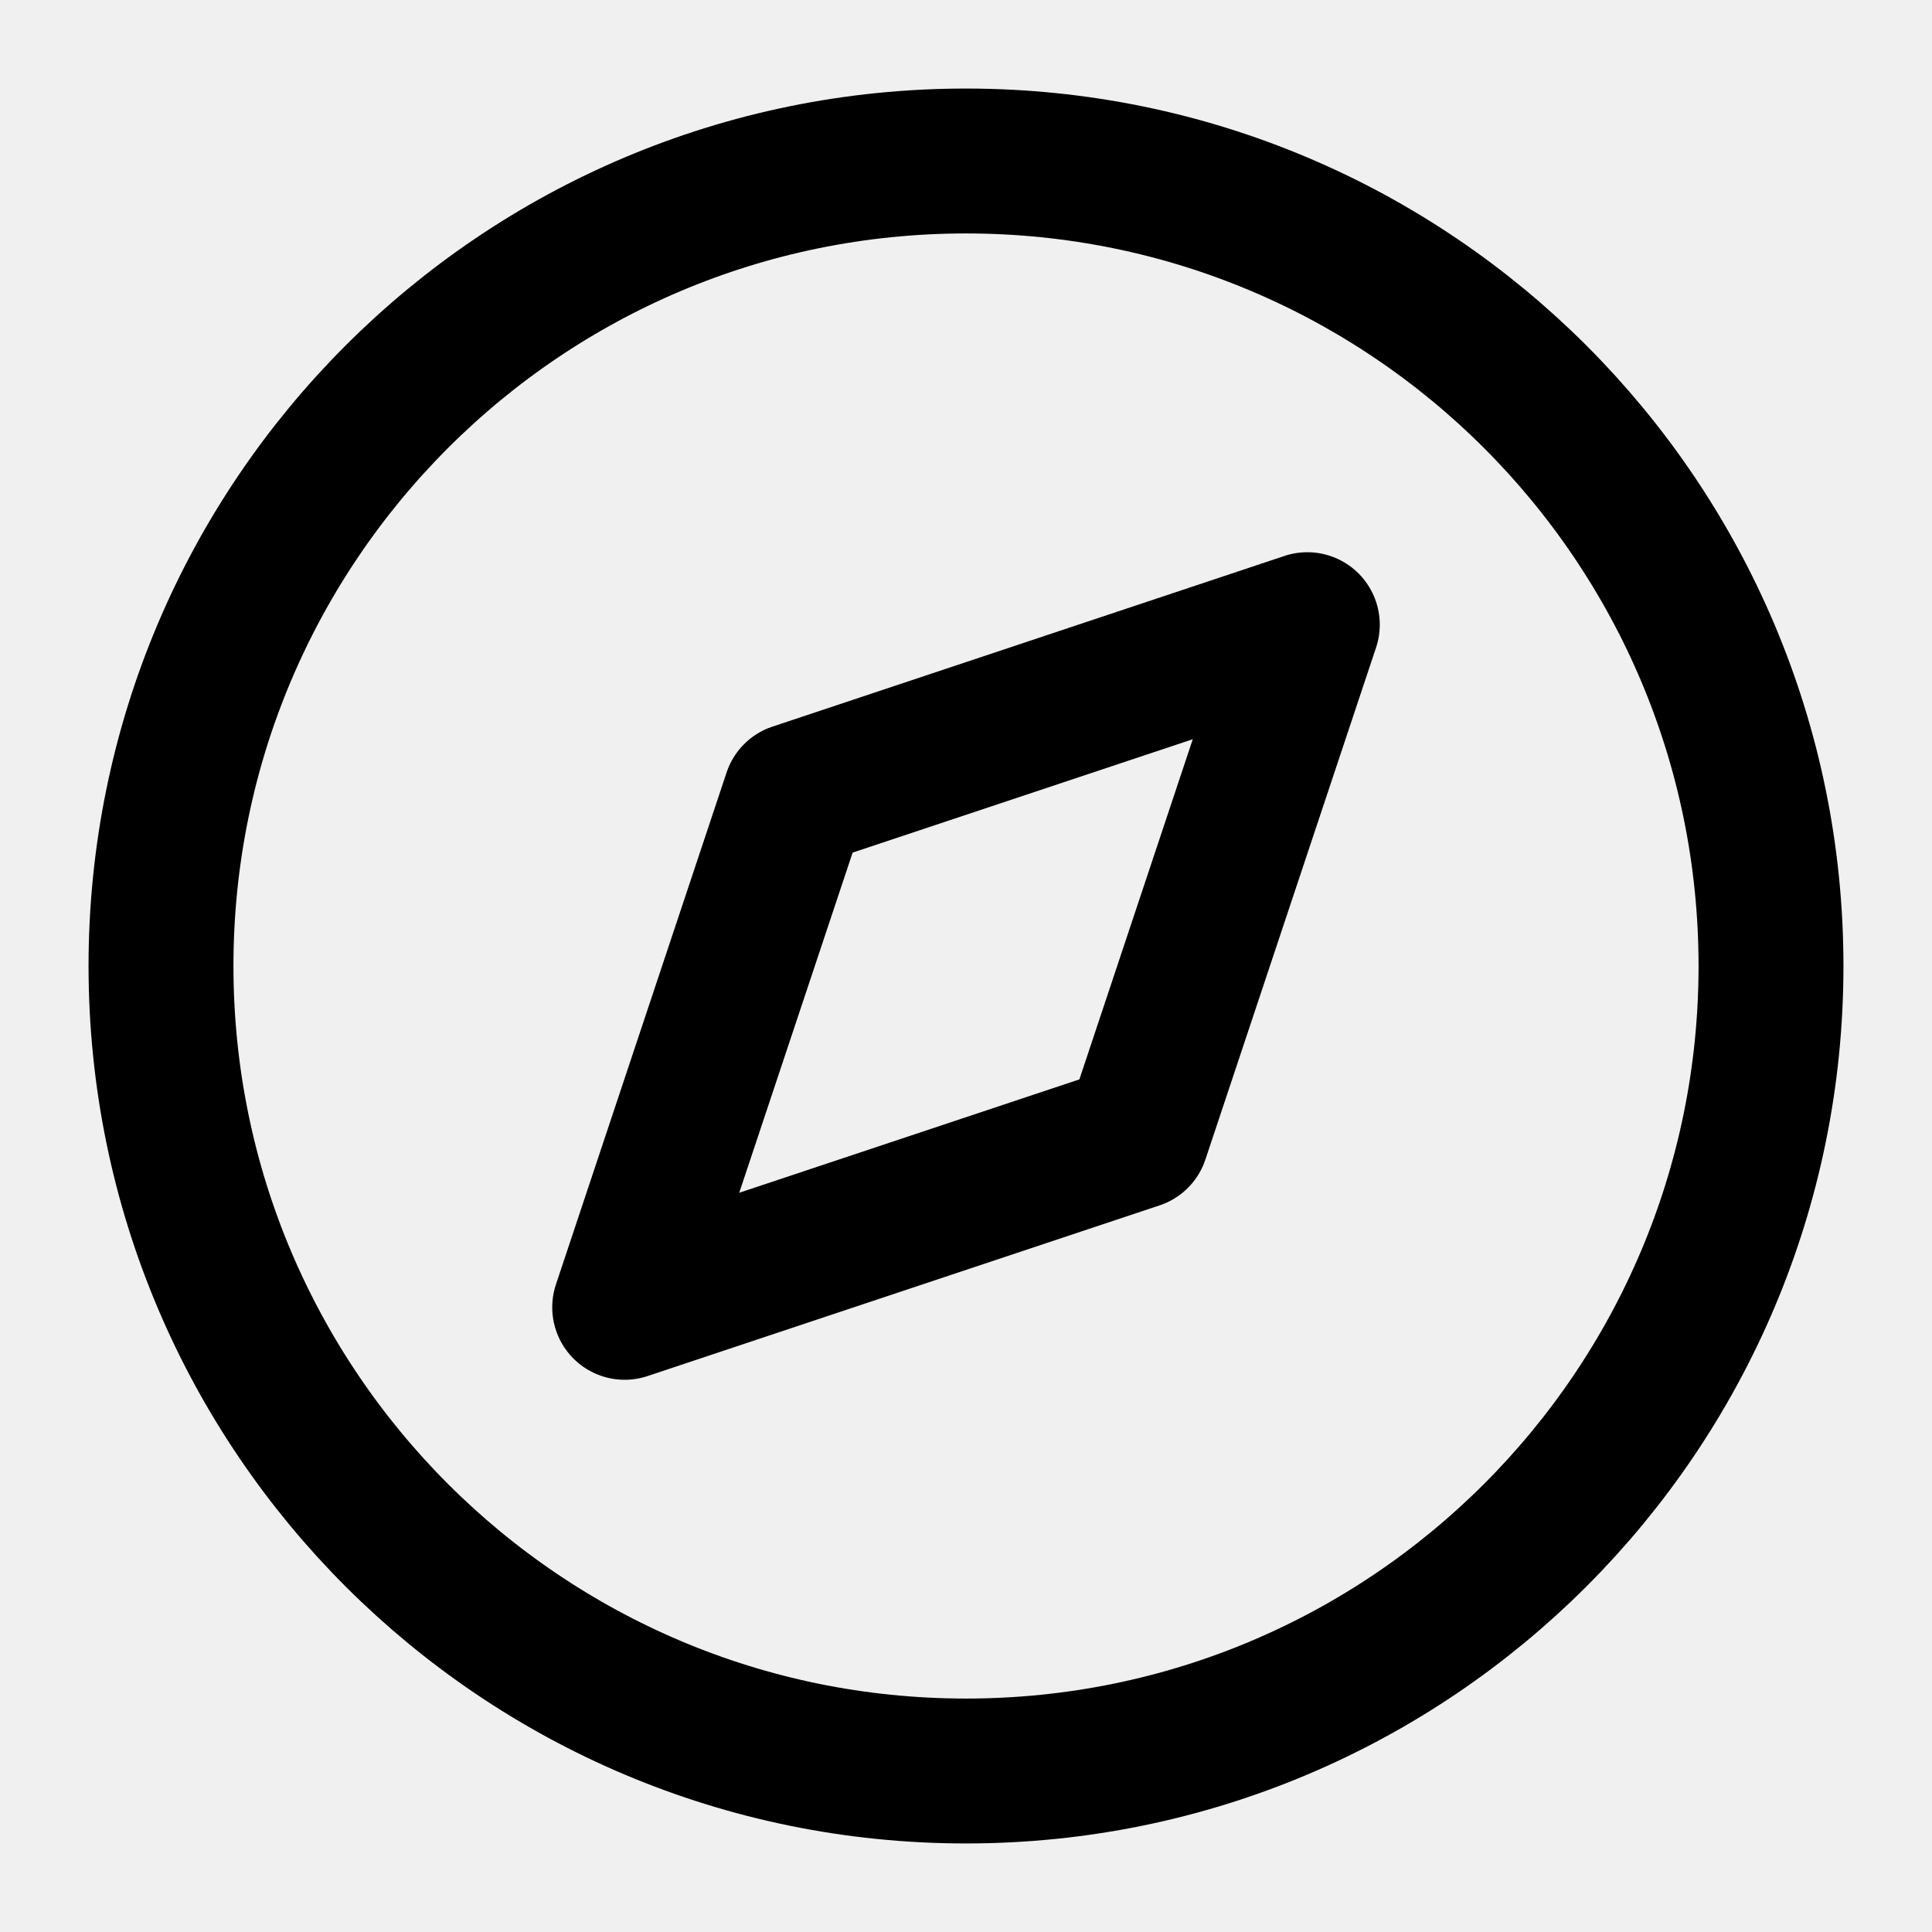
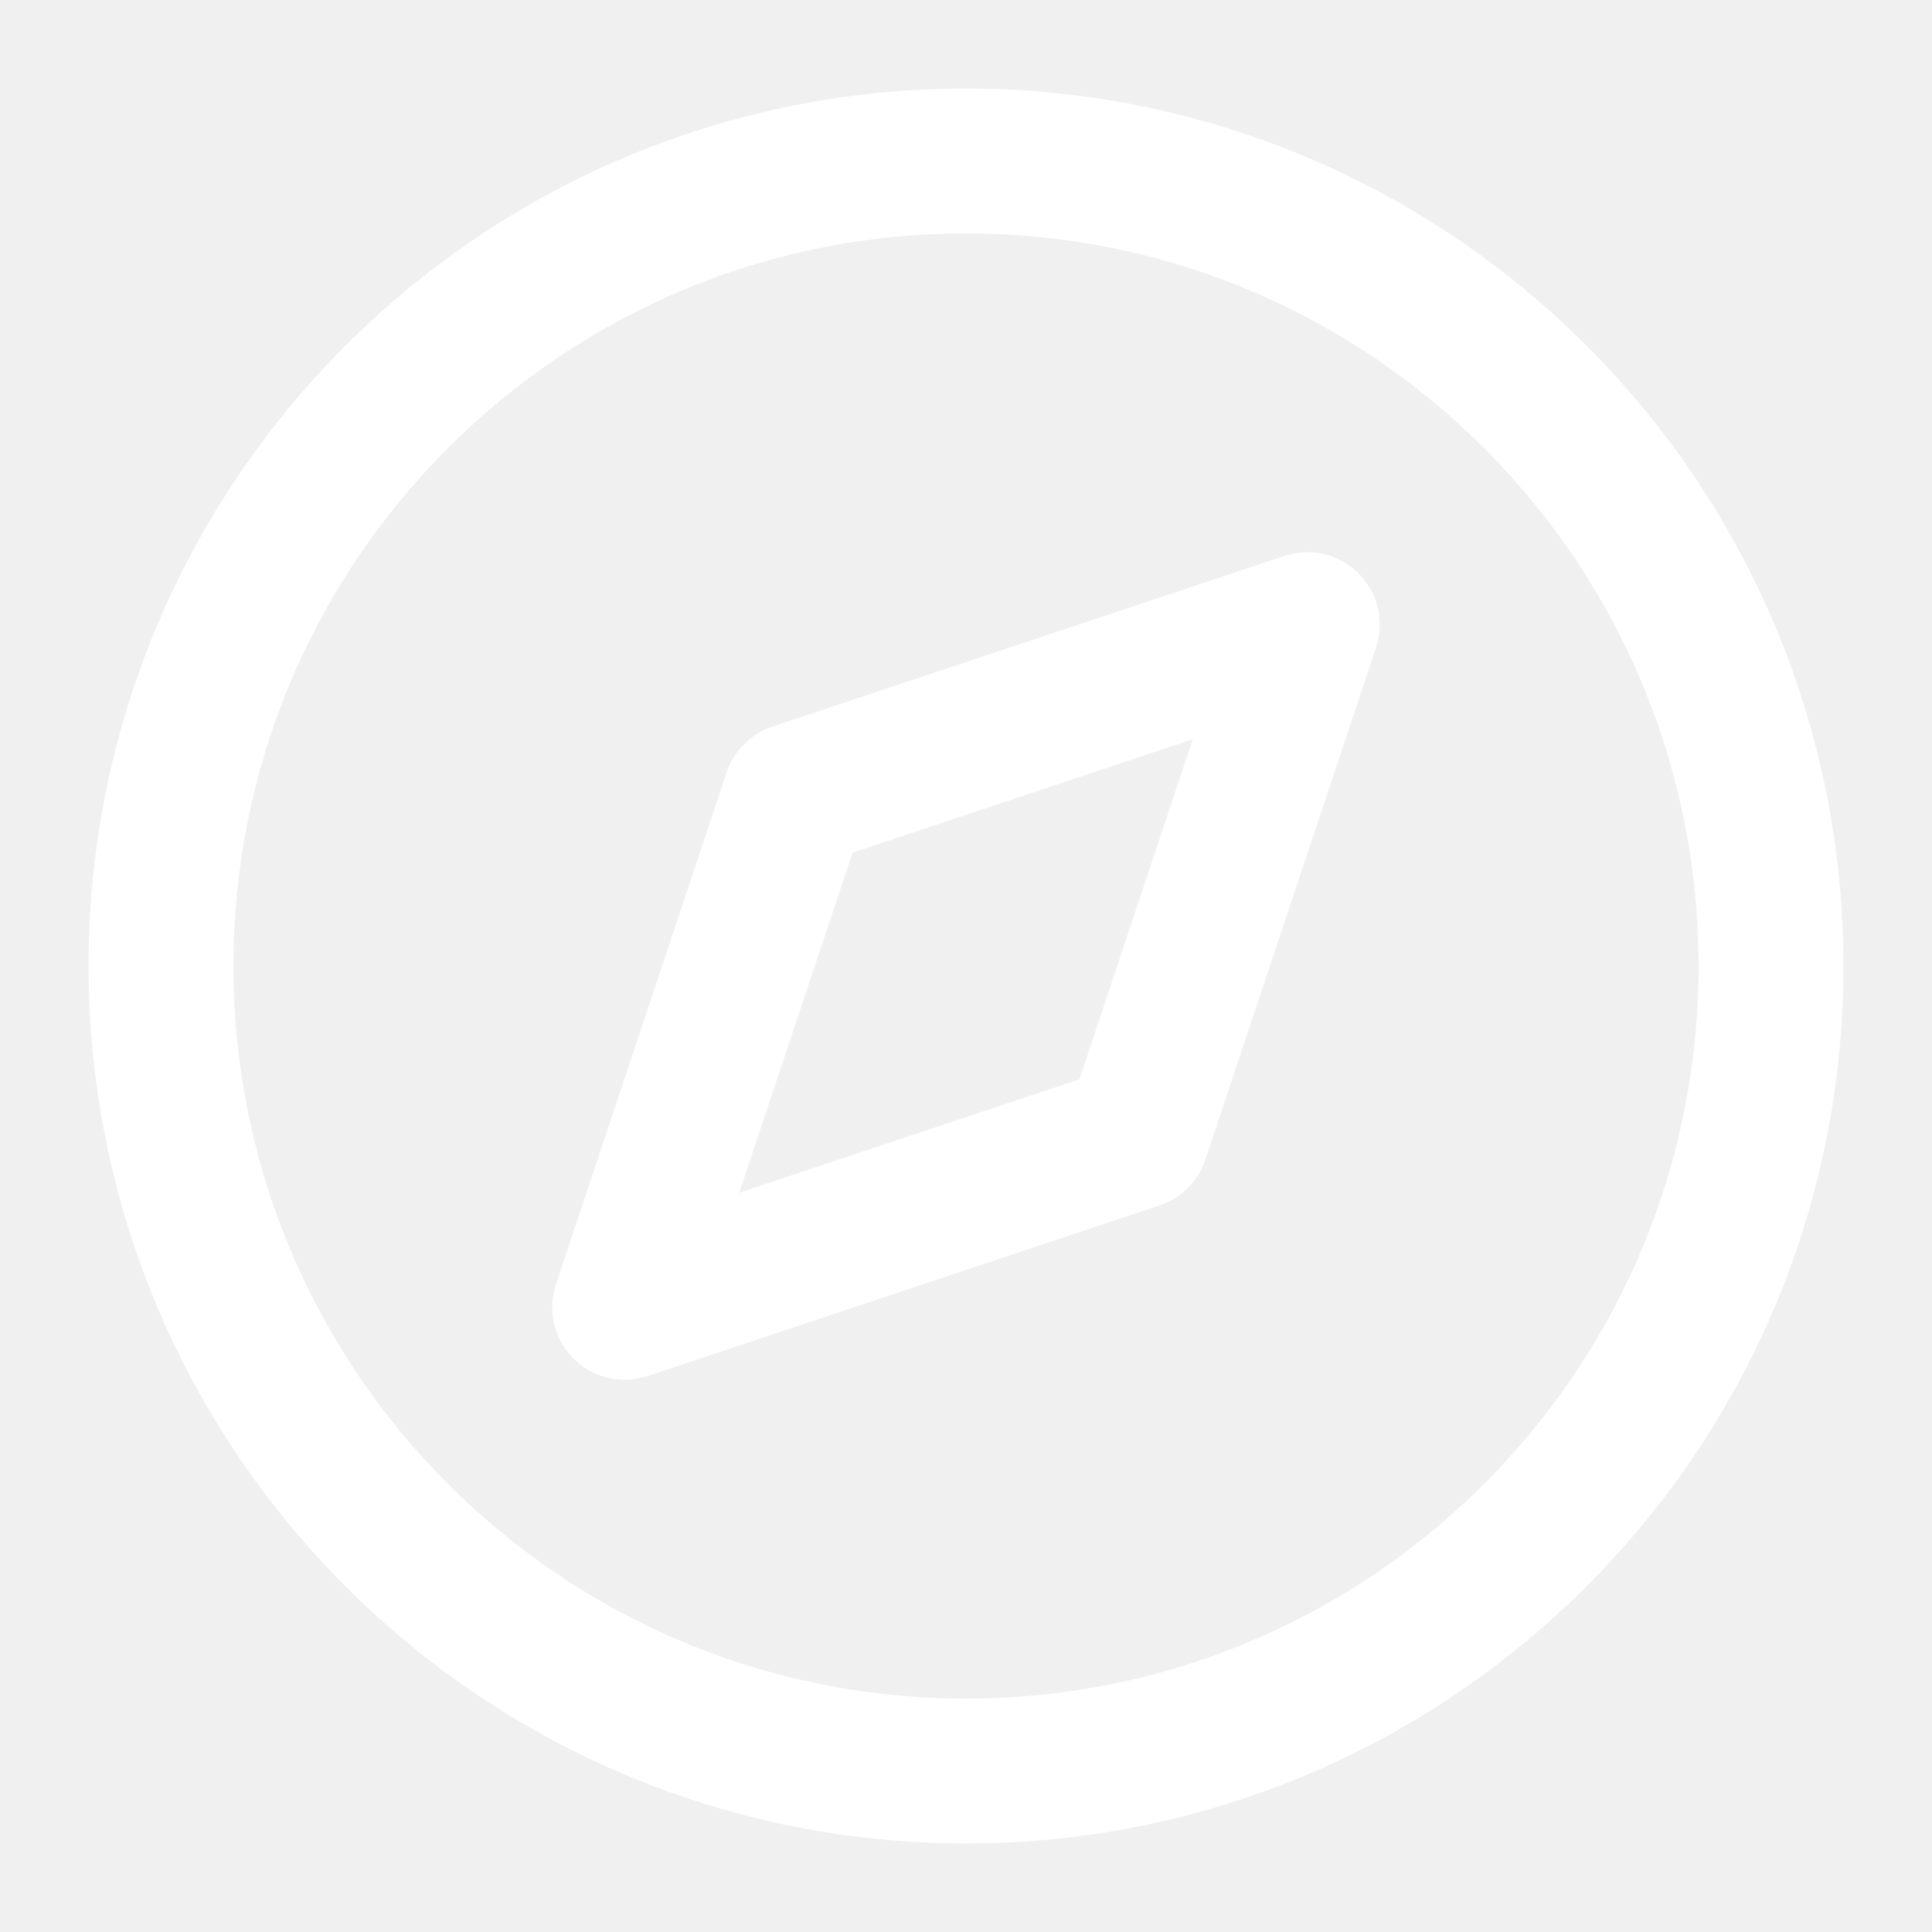
- <svg xmlns="http://www.w3.org/2000/svg" viewBox="0 0 24 24" fill="none" stroke="currentColor" stroke-width="1.8" stroke-linecap="round" stroke-linejoin="round">
+ <svg xmlns="http://www.w3.org/2000/svg" viewBox="0 0 24 24" fill="none" stroke="#ffffff" stroke-width="1.8" stroke-linecap="round" stroke-linejoin="round">
  <circle cx="12" cy="12" r="10" />
  <polygon points="16.24 7.76 14.12 14.12 7.76 16.24 9.88 9.88 16.24 7.76" />
</svg>
